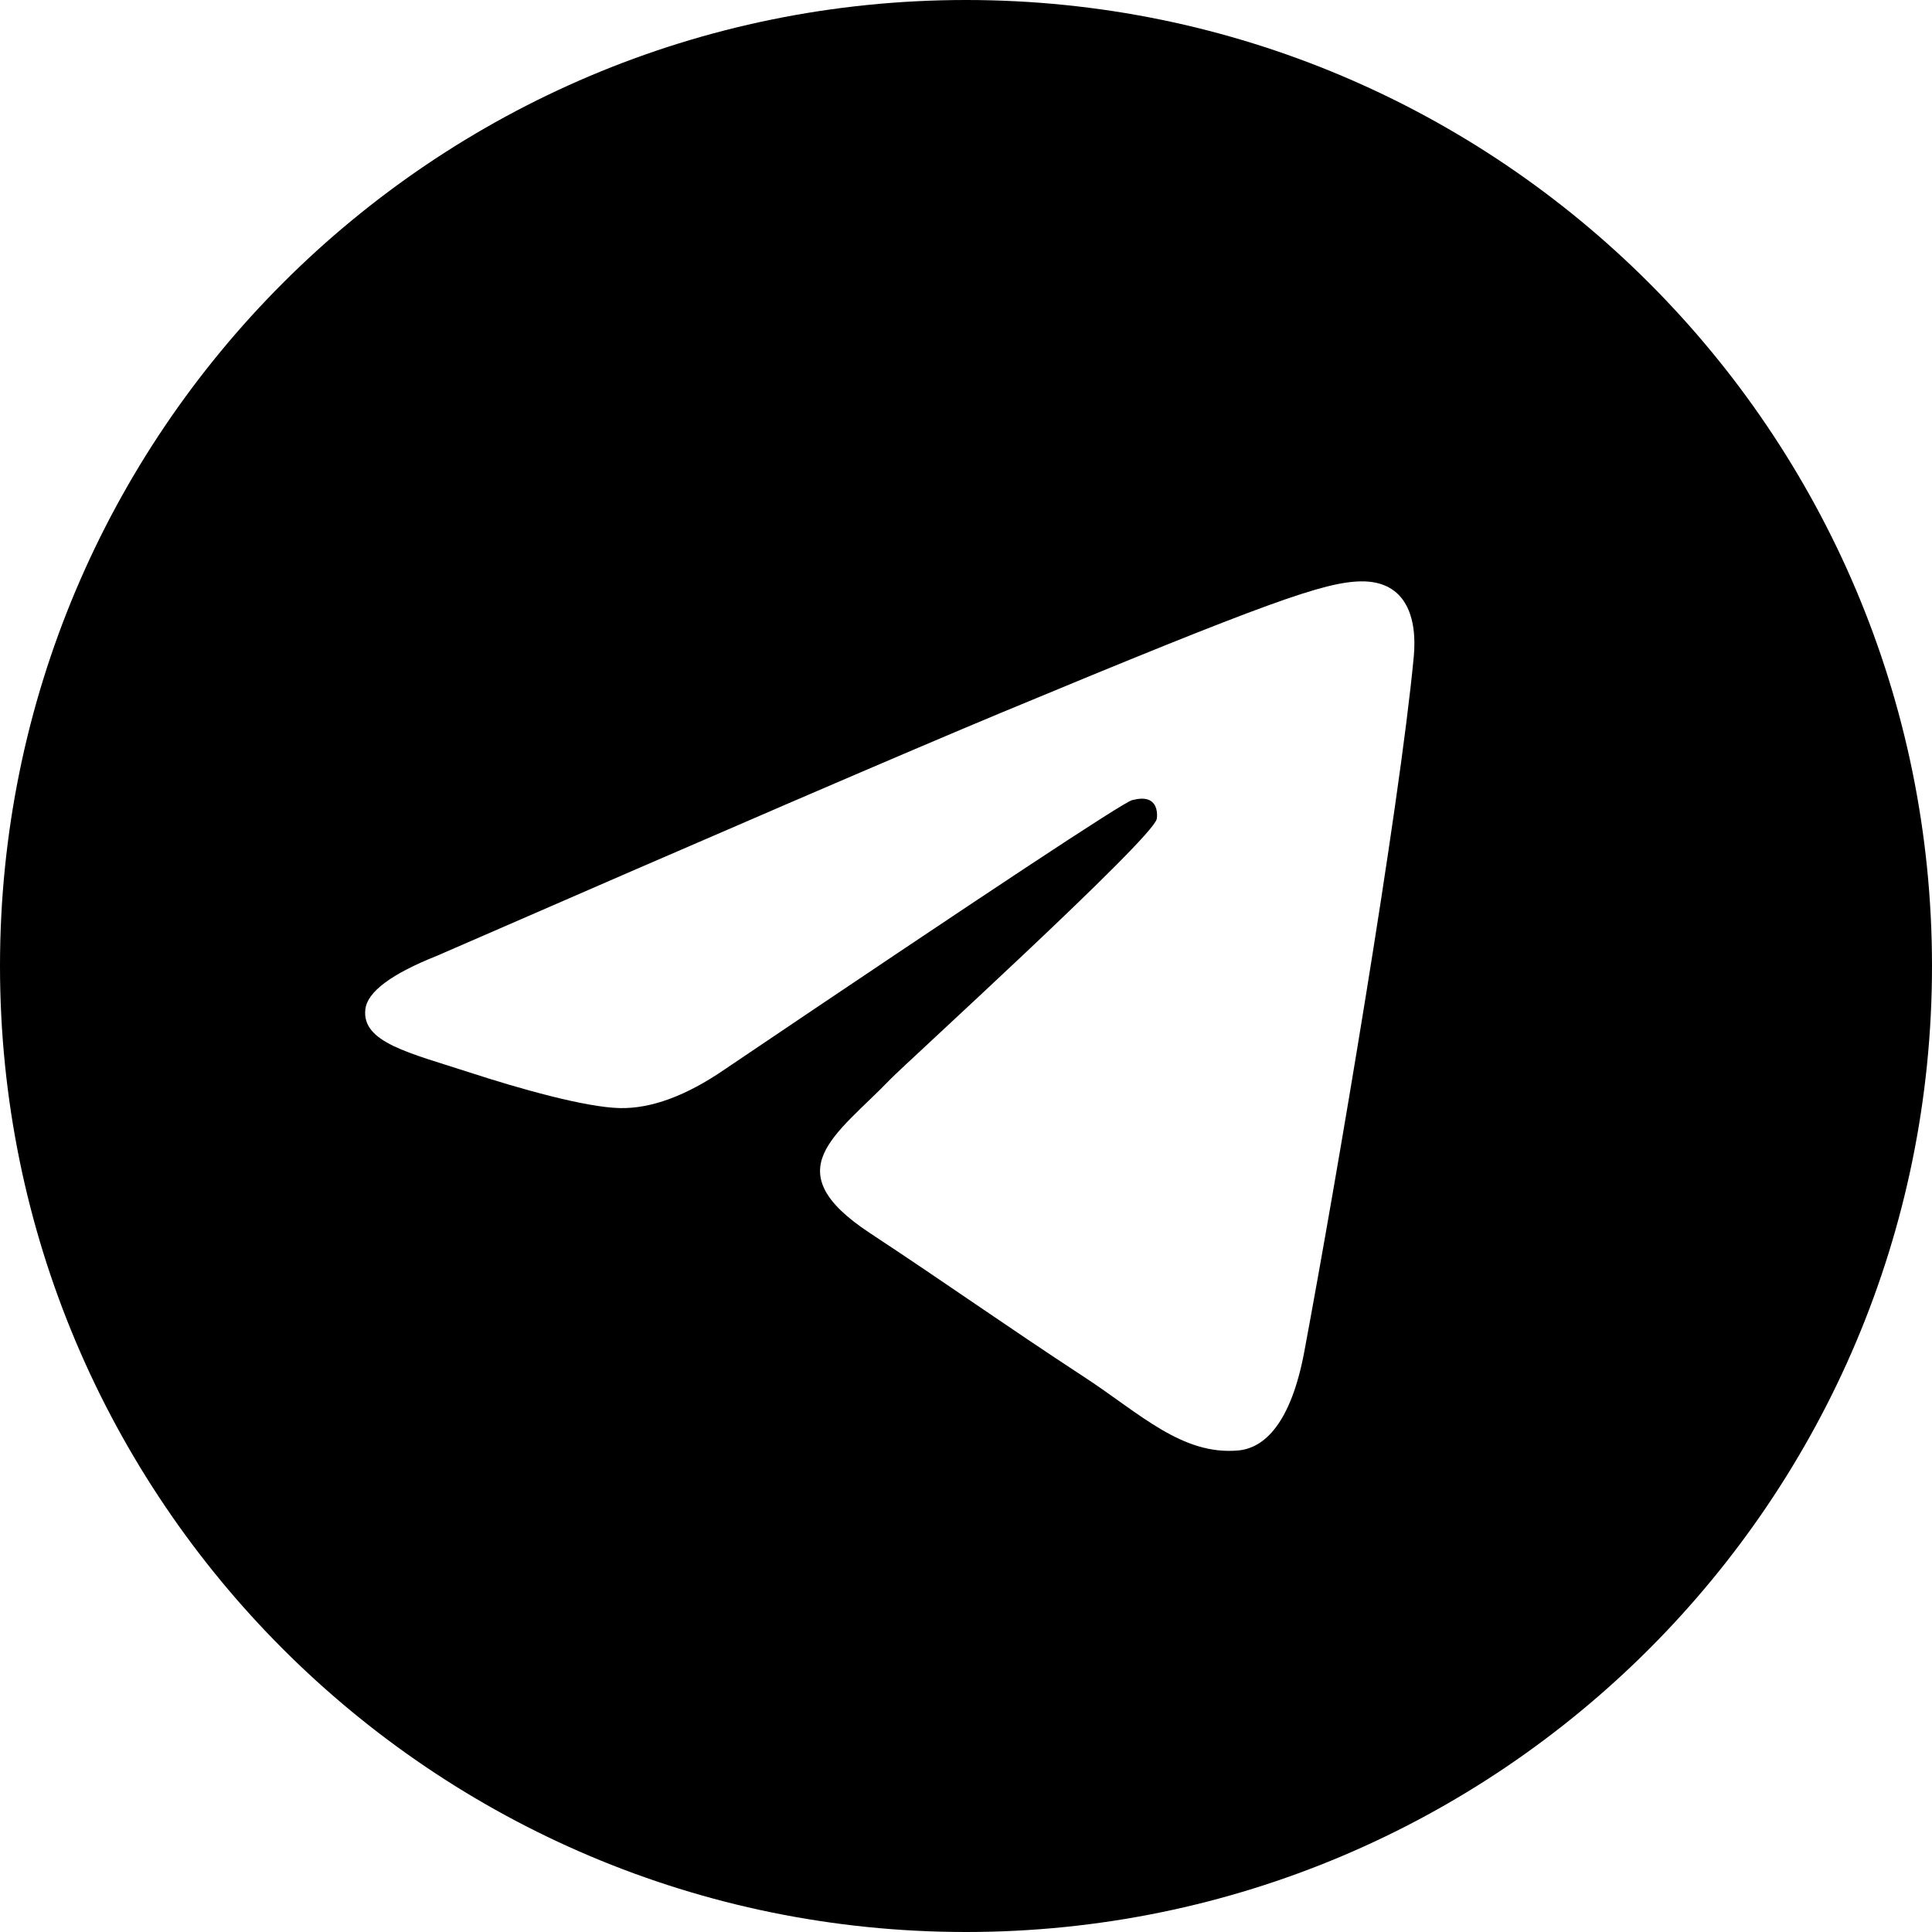
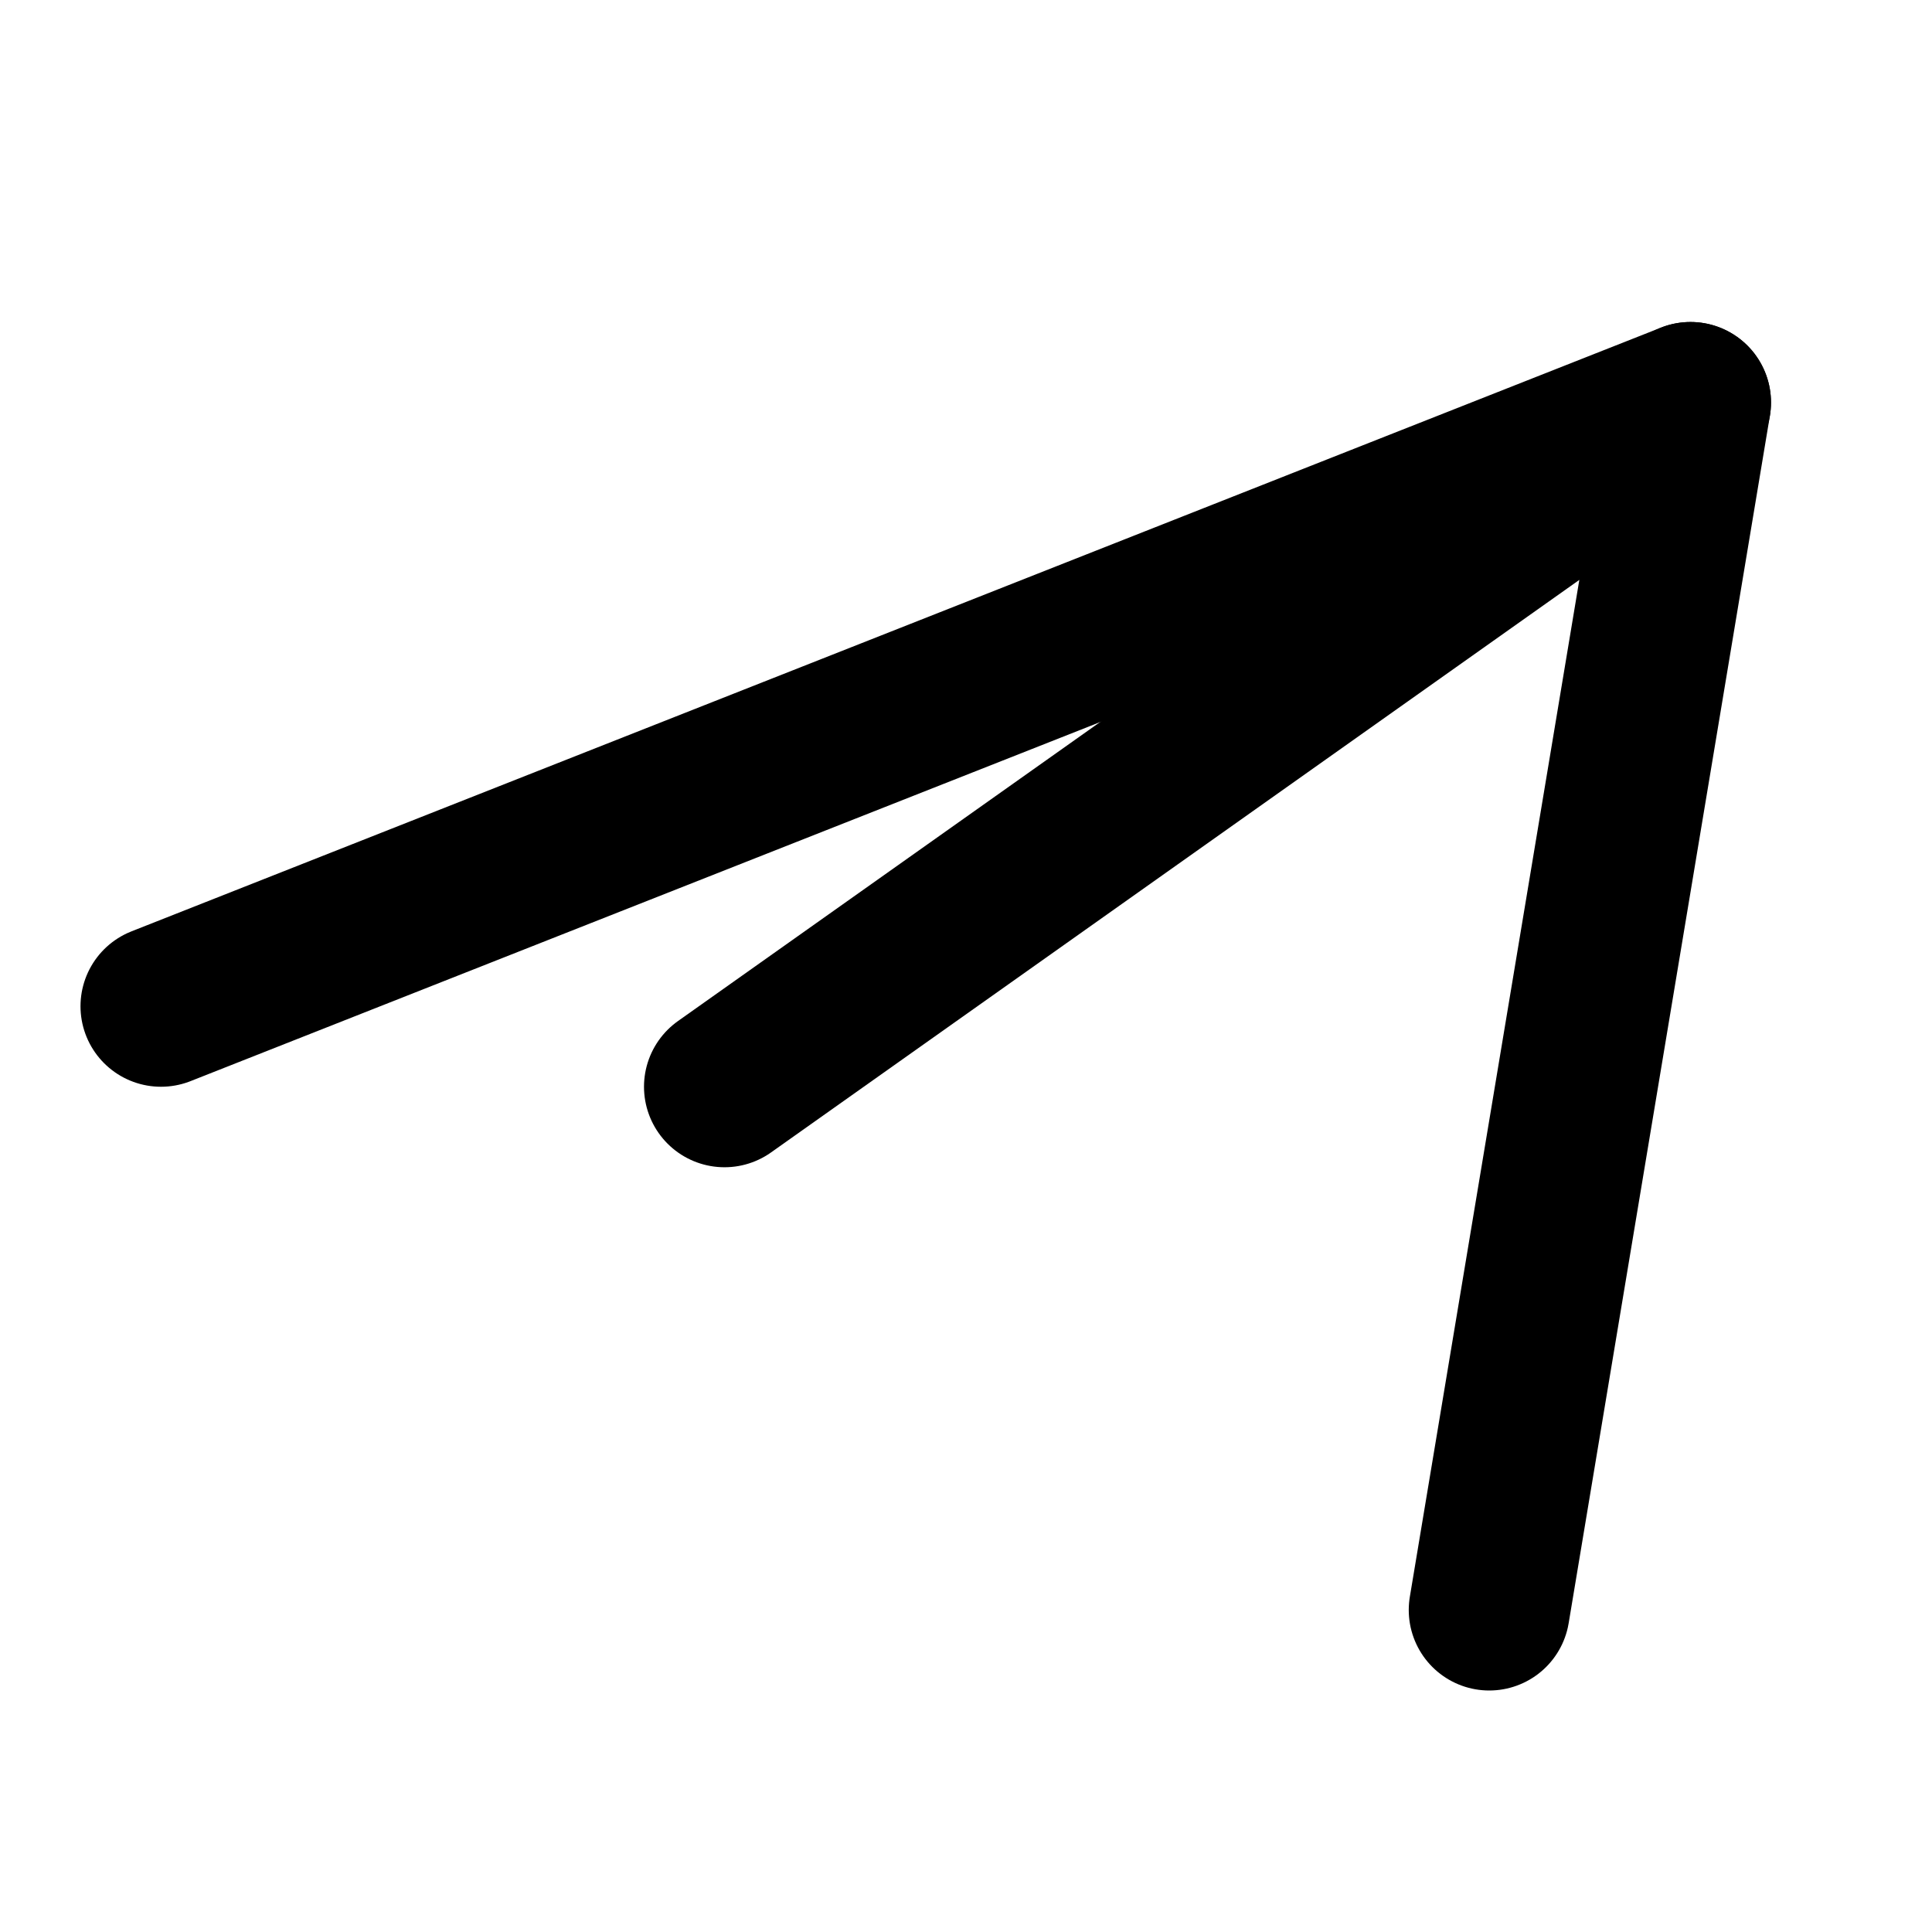
- <svg xmlns="http://www.w3.org/2000/svg" version="1.1" id="Capa_1" x="0px" y="0px" viewBox="0 0 24 24" style="enable-background:new 0 0 24 24;fill:currentColor;" xml:space="preserve" width="512" height="512">
-   <g id="Artboard">
-     <path style="fill-rule:evenodd;clip-rule:evenodd;" d="M12,0C5.373,0,0,5.373,0,12s5.373,12,12,12s12-5.373,12-12S18.627,0,12,0z    M17.562,8.161c-0.18,1.897-0.962,6.502-1.359,8.627c-0.168,0.9-0.5,1.201-0.82,1.23c-0.697,0.064-1.226-0.461-1.901-0.903   c-1.056-0.692-1.653-1.123-2.678-1.799c-1.185-0.781-0.417-1.21,0.258-1.911c0.177-0.184,3.247-2.977,3.307-3.23   c0.007-0.032,0.015-0.15-0.056-0.212s-0.174-0.041-0.248-0.024c-0.106,0.024-1.793,1.139-5.062,3.345   c-0.479,0.329-0.913,0.489-1.302,0.481c-0.428-0.009-1.252-0.242-1.865-0.442c-0.751-0.244-1.349-0.374-1.297-0.788   c0.027-0.216,0.324-0.437,0.892-0.663c3.498-1.524,5.831-2.529,6.998-3.015c3.333-1.386,4.025-1.627,4.477-1.635   C17.472,7.214,17.608,7.681,17.562,8.161z" />
+ <svg xmlns="http://www.w3.org/2000/svg" width="1em" height="1em" viewBox="0 0 24 24">
+   <g fill="none" stroke="currentColor" stroke-linecap="round" stroke-linejoin="round" stroke-width="2">
+     <path stroke-dasharray="18" d="M21 5l-2.5 15M21 5l-12 8.5">
+       <animate fill="freeze" attributeName="stroke-dashoffset" dur="0.4s" values="18;0" />
+     </path>
+     <path stroke-dasharray="24" d="M21 5l-19 7.5">
+       <animate fill="freeze" attributeName="stroke-dashoffset" dur="0.4s" values="24;0" />
+     </path>
+     <path stroke-dasharray="14" stroke-dashoffset="14" d="M18.5 20l-9.5 -6.5">
+       <animate fill="freeze" attributeName="stroke-dashoffset" begin="0.4s" dur="0.3s" to="0" />
+     </path>
+     <path stroke-dasharray="10" stroke-dashoffset="10" d="M2 12.5l7 1">
+       <animate fill="freeze" attributeName="stroke-dashoffset" begin="0.4s" dur="0.3s" to="0" />
+     </path>
+     <path stroke-dasharray="8" stroke-dashoffset="8" d="M12 16l-3 3M9 13.5l0 5.5">
+       <animate fill="freeze" attributeName="stroke-dashoffset" begin="0.7s" dur="0.3s" to="0" />
+     </path>
  </g>
</svg>
